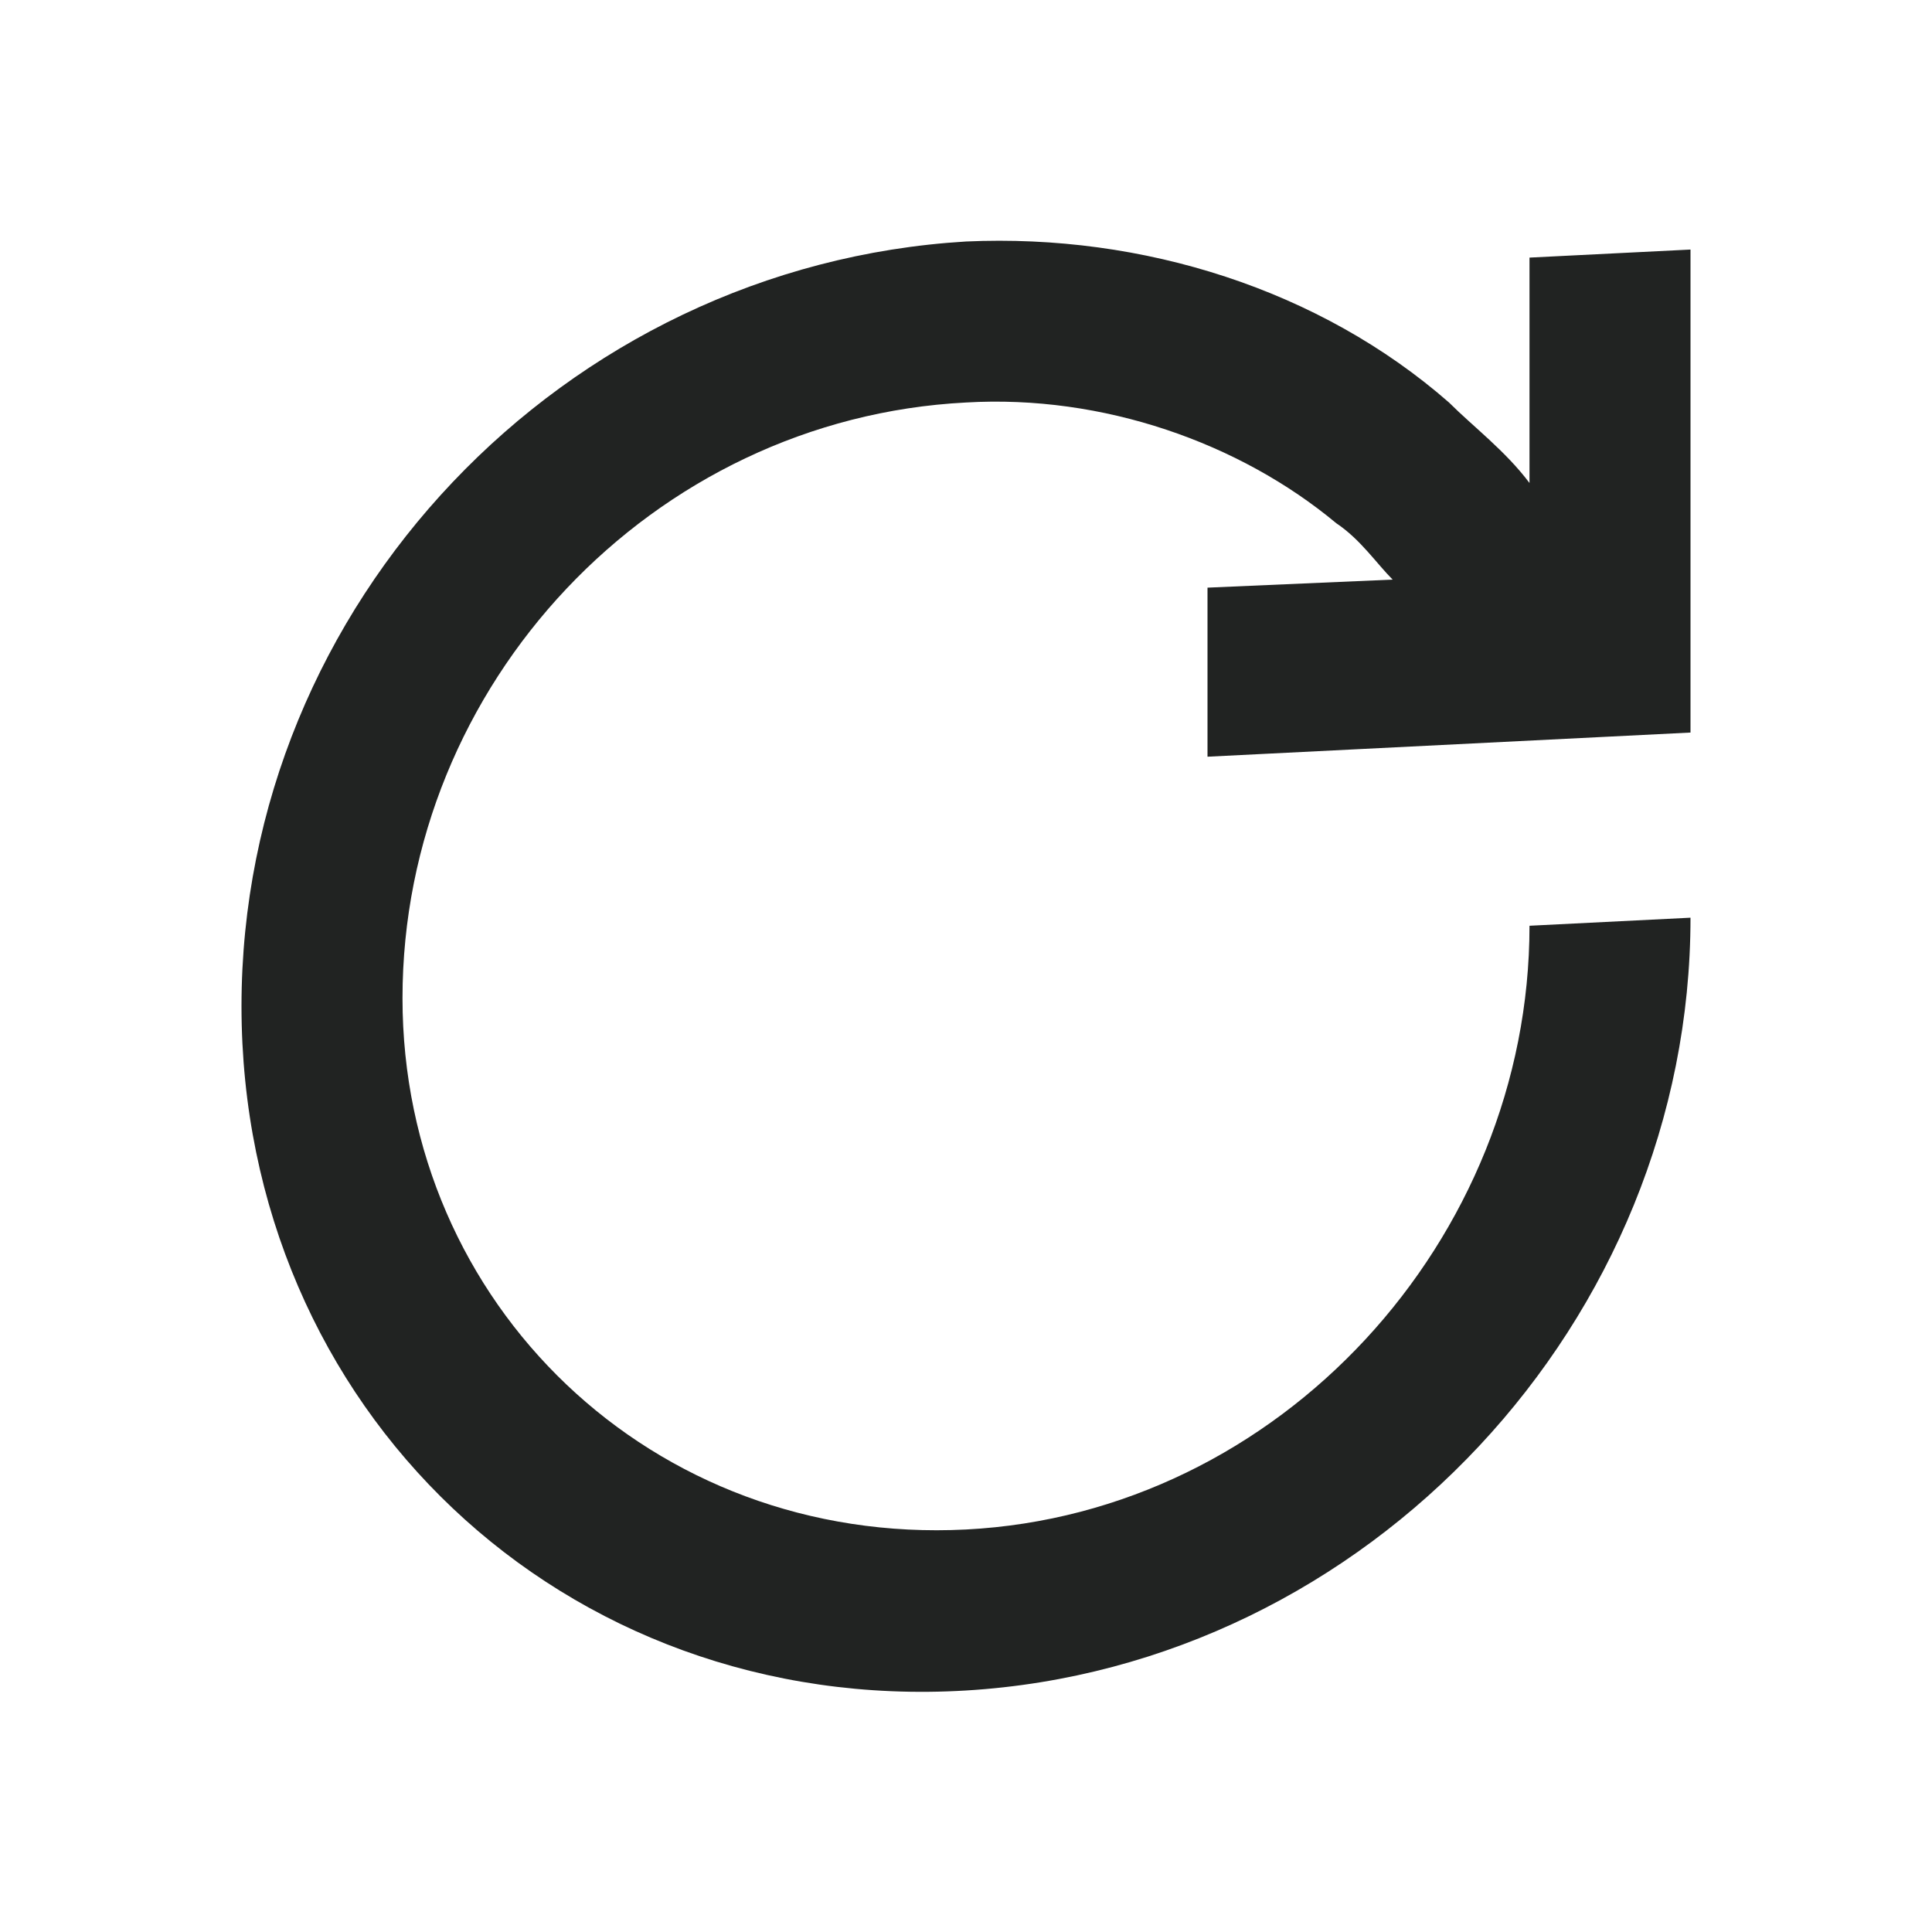
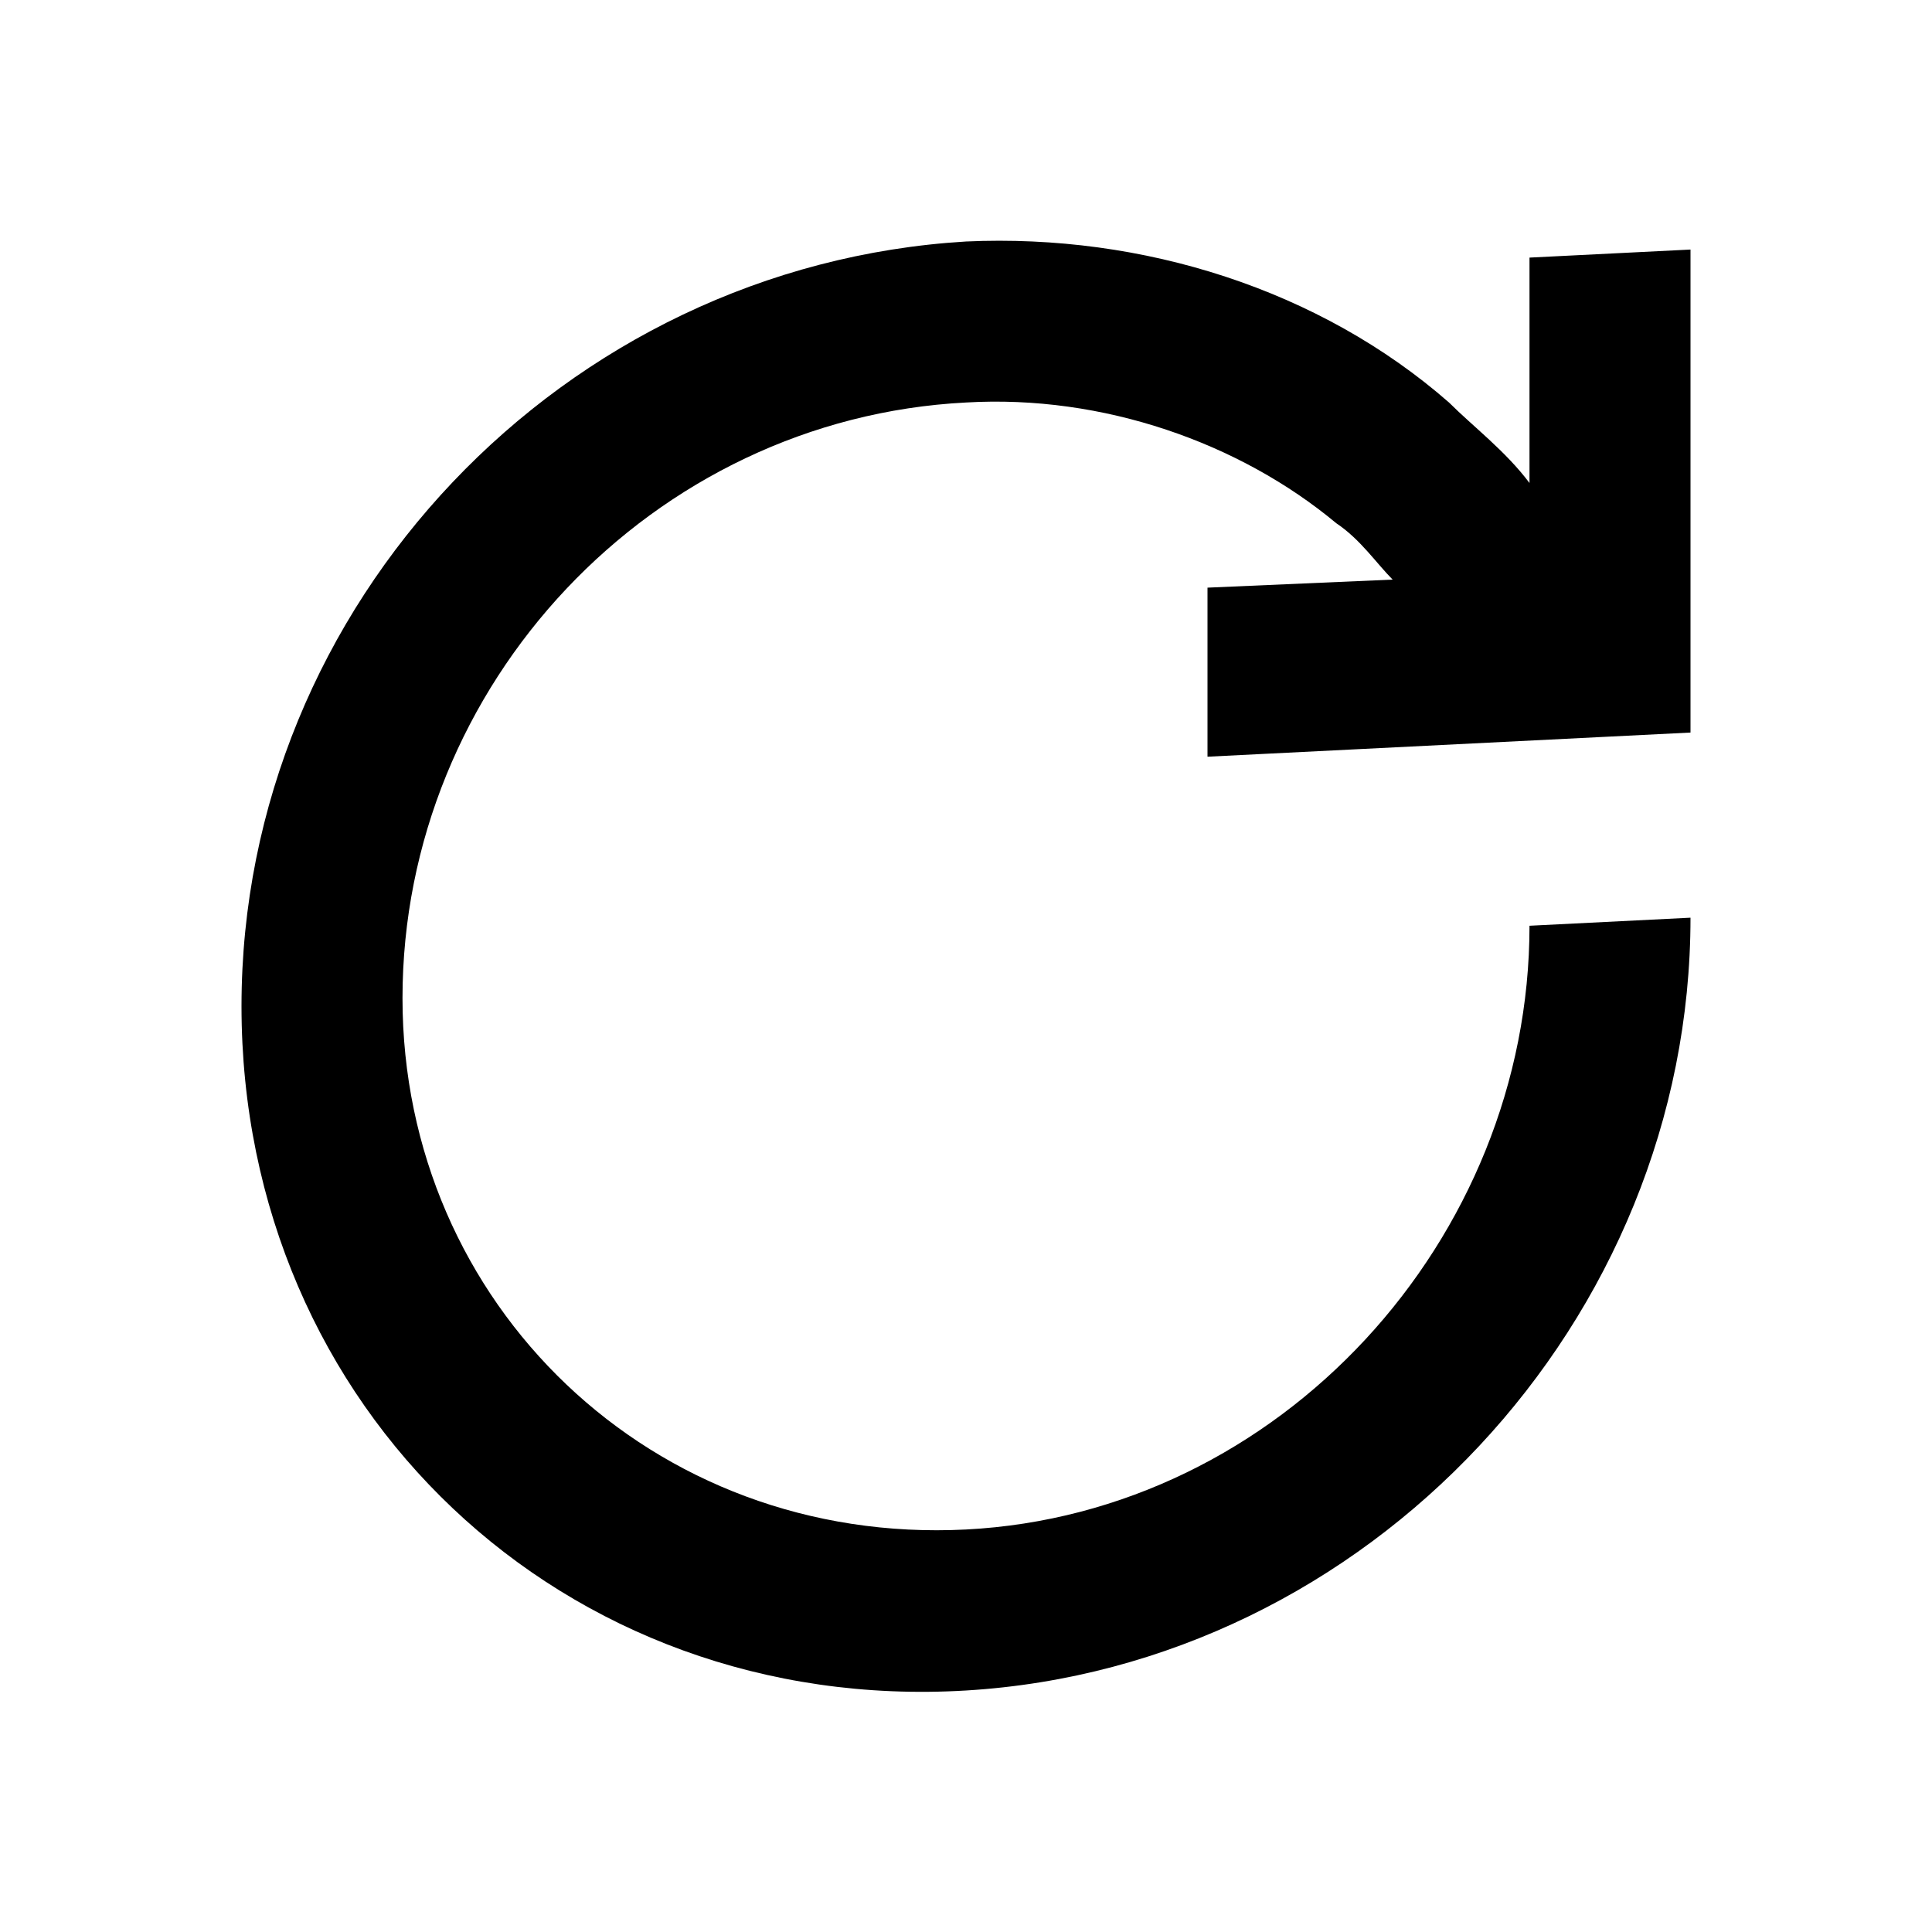
<svg xmlns="http://www.w3.org/2000/svg" width="24" height="24" viewBox="0 0 24 24" fill="none">
-   <path d="M15 9.4L21 9.1V3.1L19 3.2V6C18.7 5.6 18.3 5.3 18 5C16.4 3.6 14.2 2.9 12 3C7 3.3 3 7.5 3 12.5C3 17.5 7 21.3 12 21C17 20.7 21 16.4 21 11.4L19 11.5C19 15.4 15.9 18.8 12 19C8.1 19.2 5 16.2 5 12.4C5 8.5 8.1 5.2 12 5C13.7 4.9 15.4 5.5 16.6 6.5C16.9 6.7 17.1 7 17.3 7.2L15 7.3V9.4Z" fill="#212322" />
+   <path d="M15 9.4L21 9.1V3.1L19 3.2V6C18.7 5.6 18.3 5.3 18 5C16.4 3.6 14.2 2.9 12 3C7 3.3 3 7.5 3 12.5C3 17.5 7 21.3 12 21C17 20.7 21 16.4 21 11.4L19 11.5C19 15.4 15.9 18.8 12 19C8.1 19.2 5 16.2 5 12.4C5 8.5 8.1 5.2 12 5C13.7 4.9 15.4 5.5 16.6 6.5C16.9 6.7 17.1 7 17.3 7.2L15 7.3V9.4Z" fill="currentColor" />
</svg>
